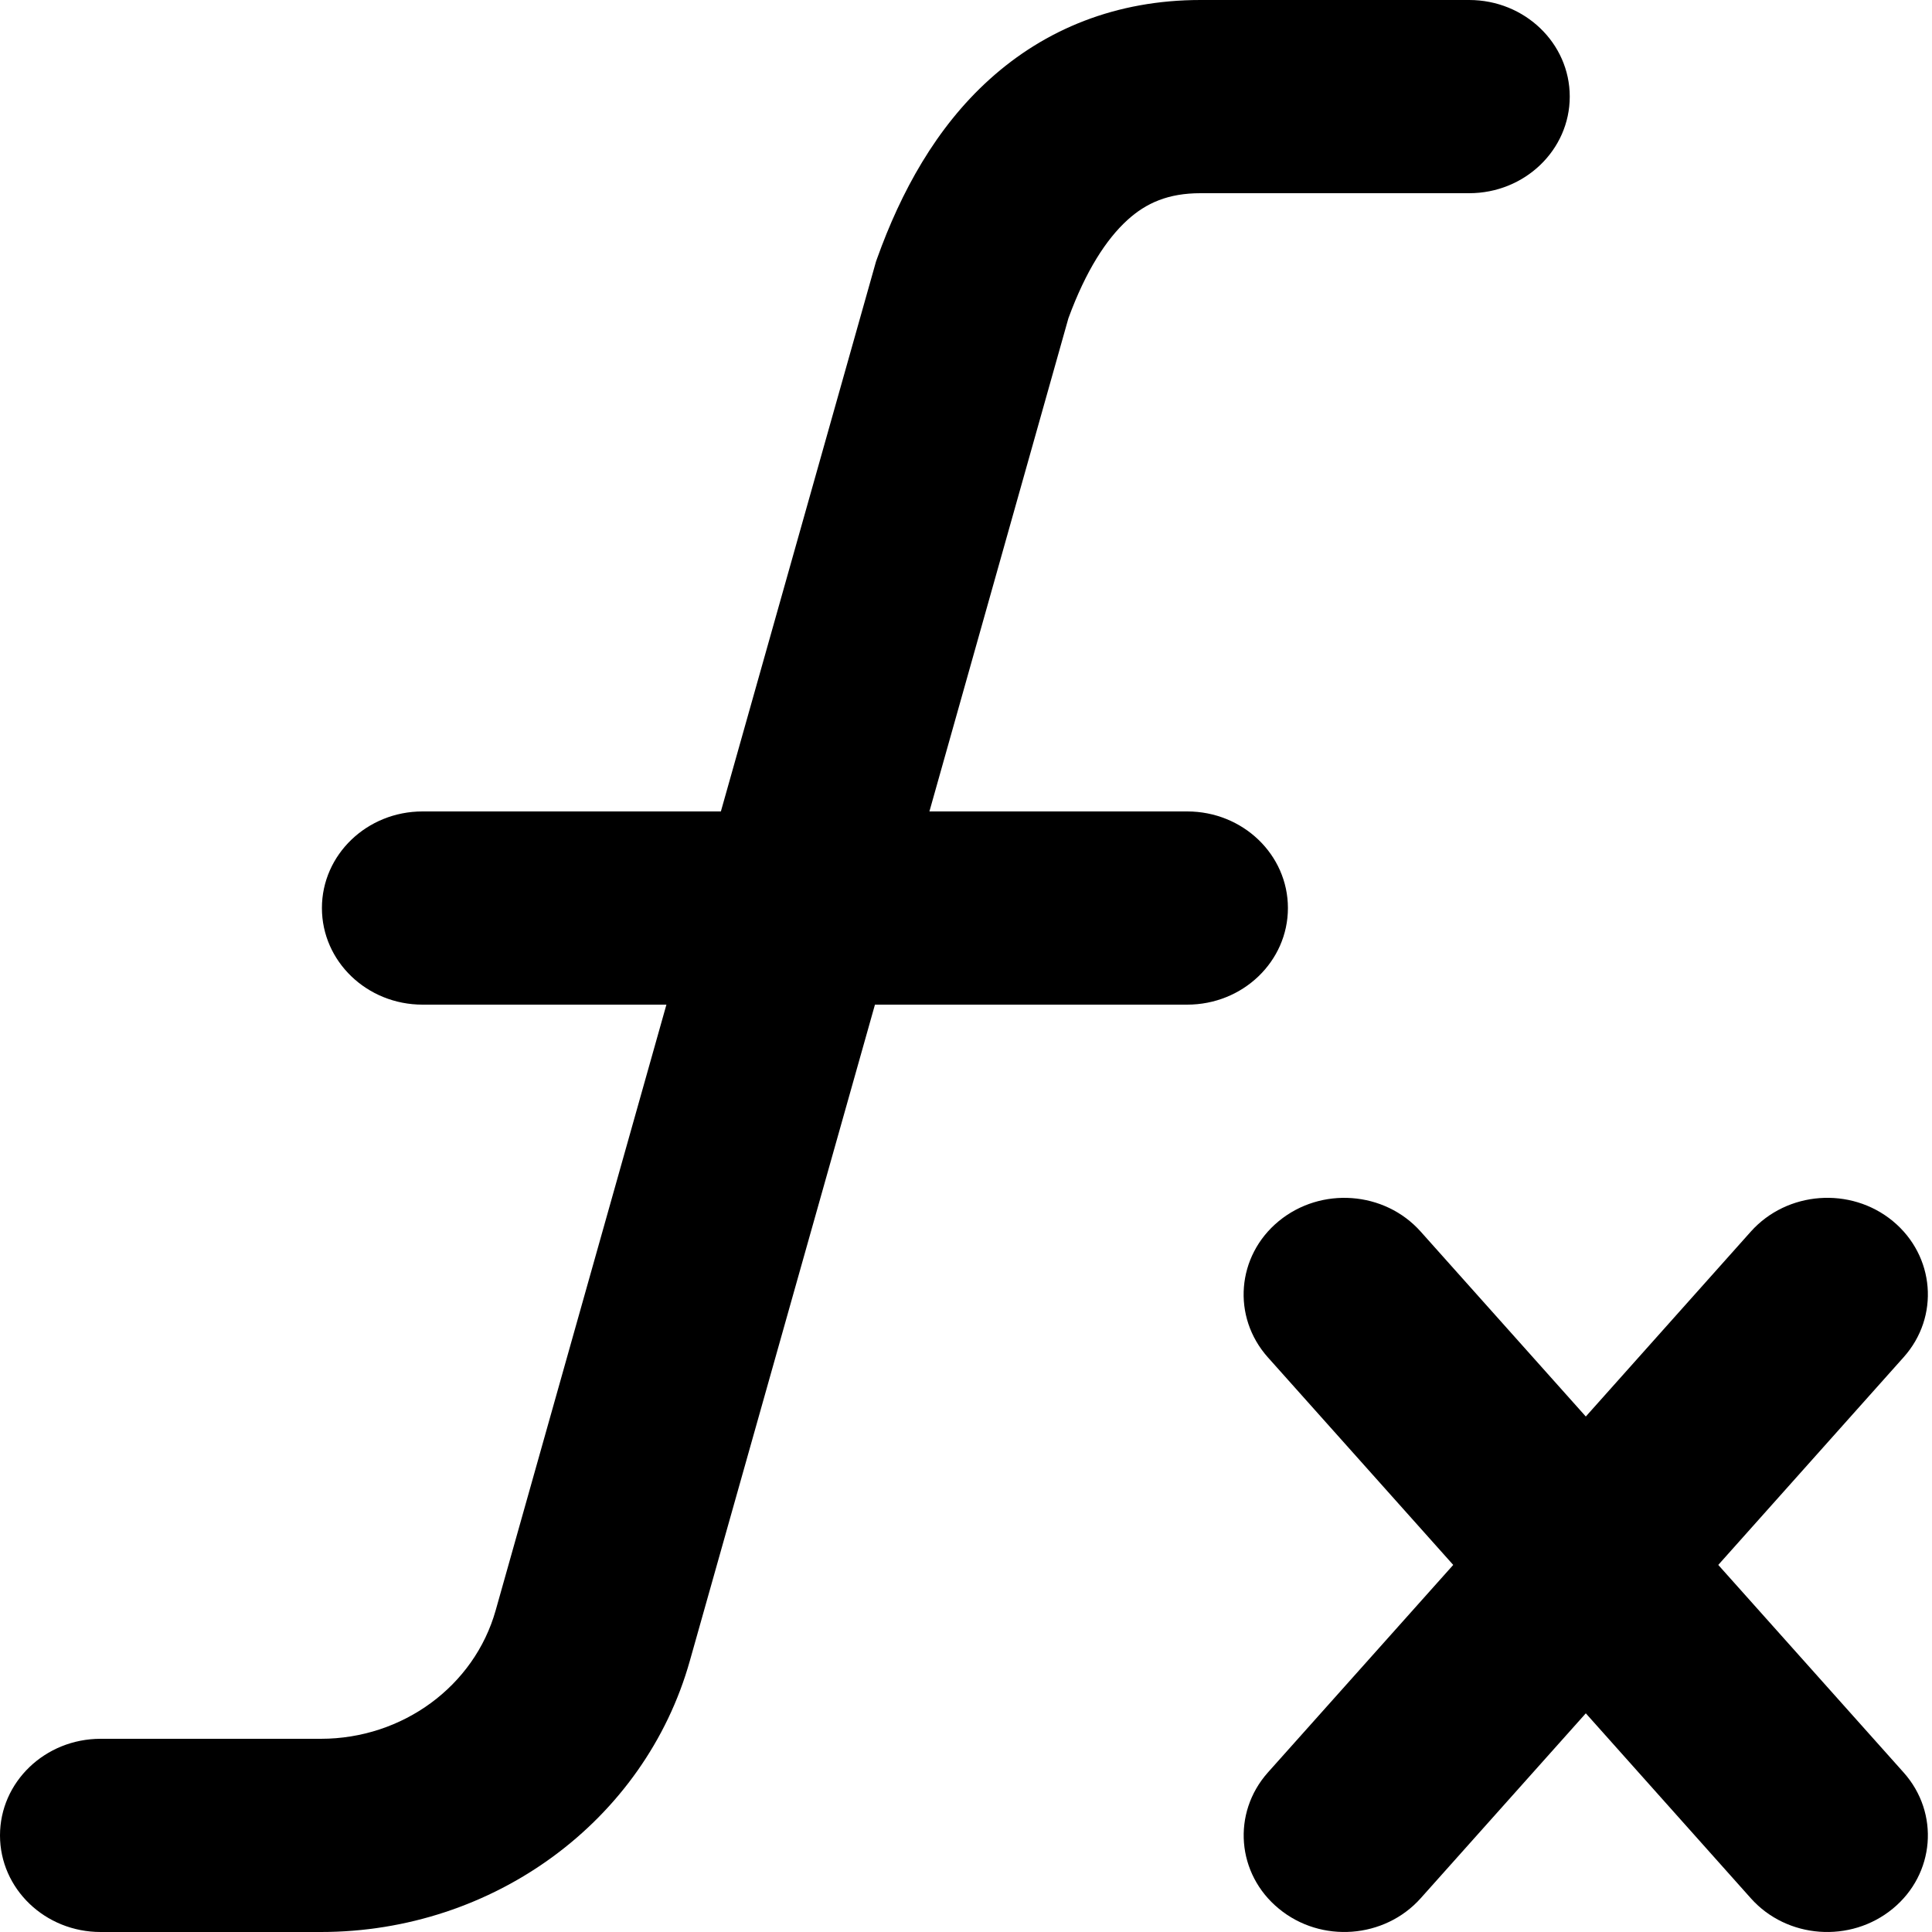
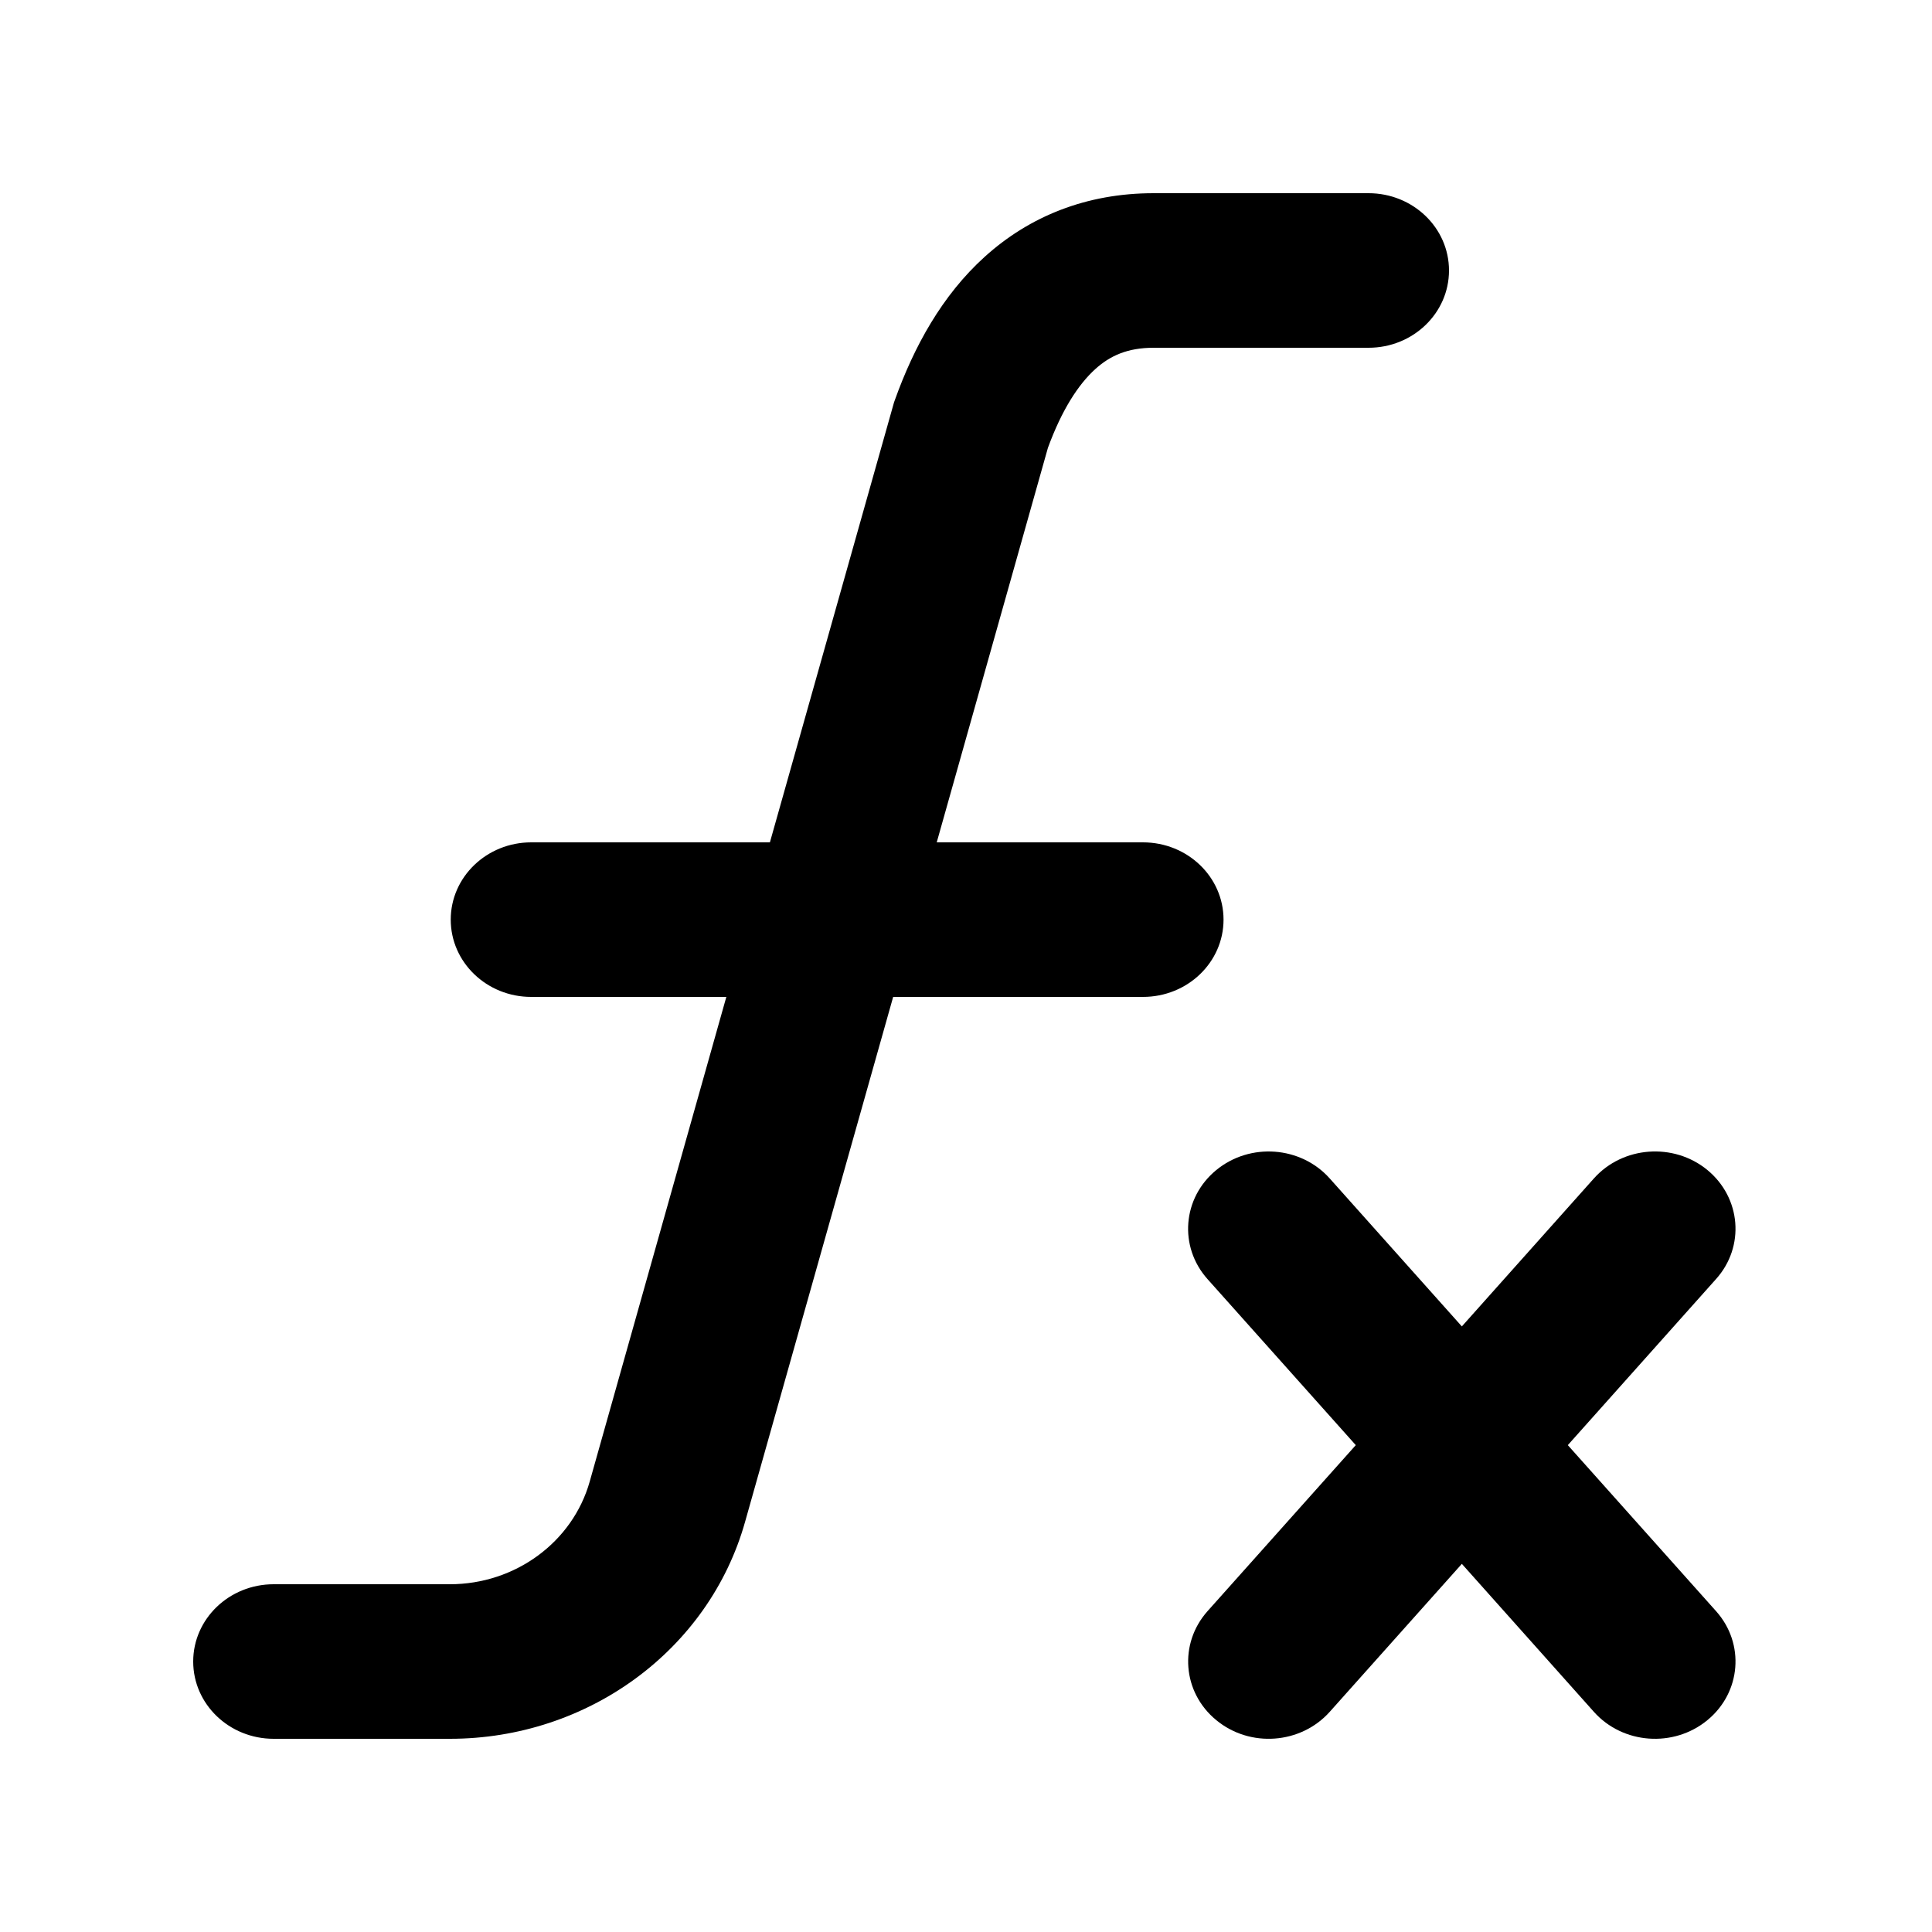
- <svg xmlns="http://www.w3.org/2000/svg" width="16" height="16" viewBox="0 0 16 16" fill="none">
-   <path d="M8.848 2.636C8.993 2.24 9.164 1.979 9.337 1.822C9.493 1.68 9.676 1.6 9.942 1.6H12.167C12.627 1.6 13 1.242 13 0.8C13 0.358 12.627 0 12.167 0H9.942C9.246 0 8.656 0.24 8.194 0.658C7.751 1.058 7.461 1.59 7.264 2.14L7.255 2.165L5.97 6.72H3.499C3.039 6.72 2.666 7.078 2.666 7.52C2.666 7.962 3.039 8.32 3.499 8.32H5.519L4.105 13.336C3.928 13.964 3.334 14.4 2.657 14.4H0.833C0.373 14.4 0 14.758 0 15.2C0 15.642 0.373 16 0.833 16H2.657C4.087 16 5.34 15.08 5.713 13.754L7.246 8.32H9.832C10.293 8.32 10.666 7.962 10.666 7.52C10.666 7.078 10.293 6.72 9.832 6.72H7.697L8.848 2.636Z" fill="currentColor" />
-   <path d="M15.675 10.112C16.024 10.4 16.065 10.905 15.765 11.24L14.23 12.96L15.765 14.679C16.065 15.015 16.024 15.52 15.675 15.807C15.325 16.095 14.799 16.056 14.5 15.721L13.133 14.189L11.766 15.72C11.466 16.056 10.94 16.095 10.591 15.807C10.241 15.52 10.201 15.015 10.5 14.679L12.035 12.96L10.5 11.241C10.2 10.905 10.241 10.4 10.59 10.113C10.94 9.825 11.466 9.864 11.765 10.199L13.133 11.731L14.5 10.199C14.8 9.864 15.326 9.825 15.675 10.112Z" fill="currentColor" />
+ <svg xmlns="http://www.w3.org/2000/svg" width="20" height="20" viewBox="0 0 20 20" fill="none">
+   <path d="M10.848 4.636C10.993 4.24 11.164 3.979 11.337 3.822C11.493 3.68 11.676 3.6 11.942 3.6H14.167C14.627 3.6 15 3.242 15 2.8C15 2.358 14.627 2 14.167 2H11.942C11.246 2 10.656 2.24 10.194 2.658C9.751 3.058 9.461 3.59 9.264 4.14L9.255 4.165L7.97 8.72H5.499C5.039 8.72 4.666 9.078 4.666 9.52C4.666 9.962 5.039 10.32 5.499 10.32H7.519L6.105 15.336C5.928 15.964 5.334 16.4 4.657 16.4H2.833C2.373 16.4 2 16.758 2 17.2C2 17.642 2.373 18 2.833 18H4.657C6.087 18 7.34 17.08 7.713 15.754L9.246 10.32H11.832C12.293 10.32 12.666 9.962 12.666 9.52C12.666 9.078 12.293 8.72 11.832 8.72H9.697L10.848 4.636Z" fill="currentColor" />
+   <path d="M17.675 12.112C18.024 12.4 18.065 12.905 17.765 13.24L16.23 14.96L17.765 16.679C18.065 17.015 18.024 17.52 17.675 17.807C17.325 18.095 16.799 18.056 16.5 17.721L15.133 16.189L13.766 17.72C13.466 18.056 12.94 18.095 12.591 17.807C12.241 17.52 12.201 17.015 12.5 16.679L14.035 14.96L12.5 13.241C12.2 12.905 12.241 12.4 12.59 12.113C12.94 11.825 13.466 11.864 13.765 12.199L15.133 13.731L16.5 12.199C16.799 11.864 17.326 11.825 17.675 12.112Z" fill="currentColor" />
</svg>
